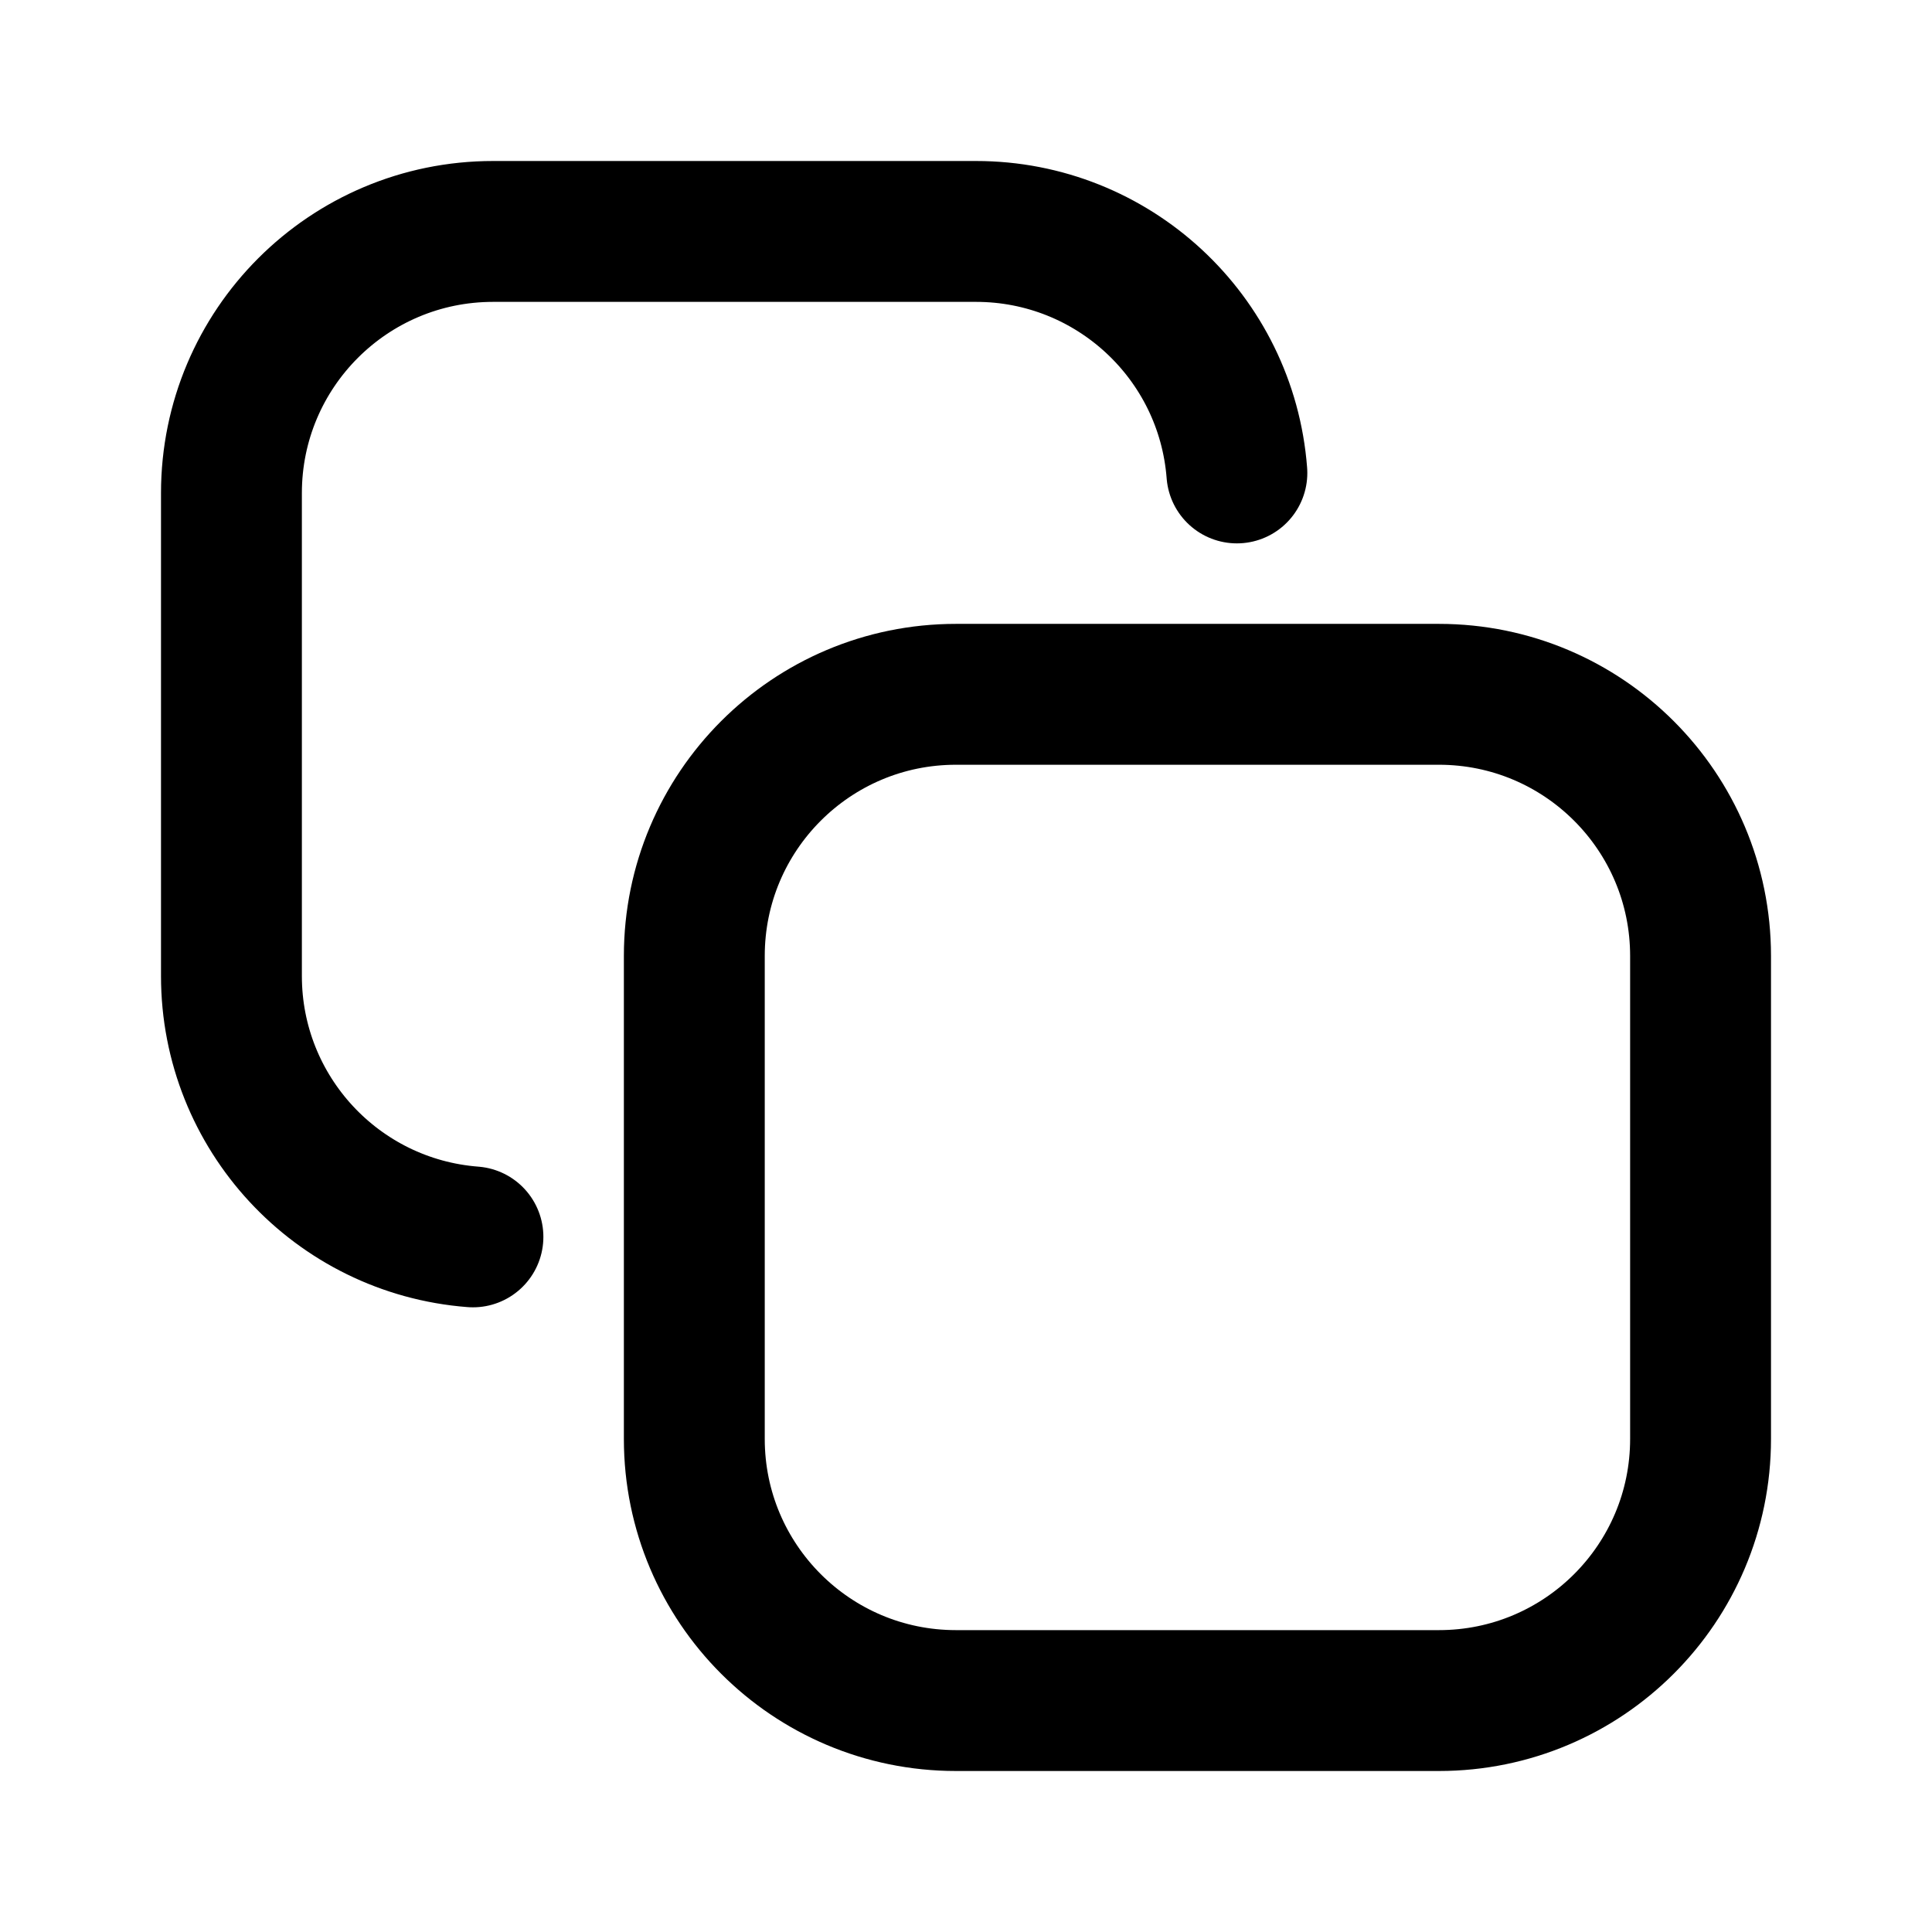
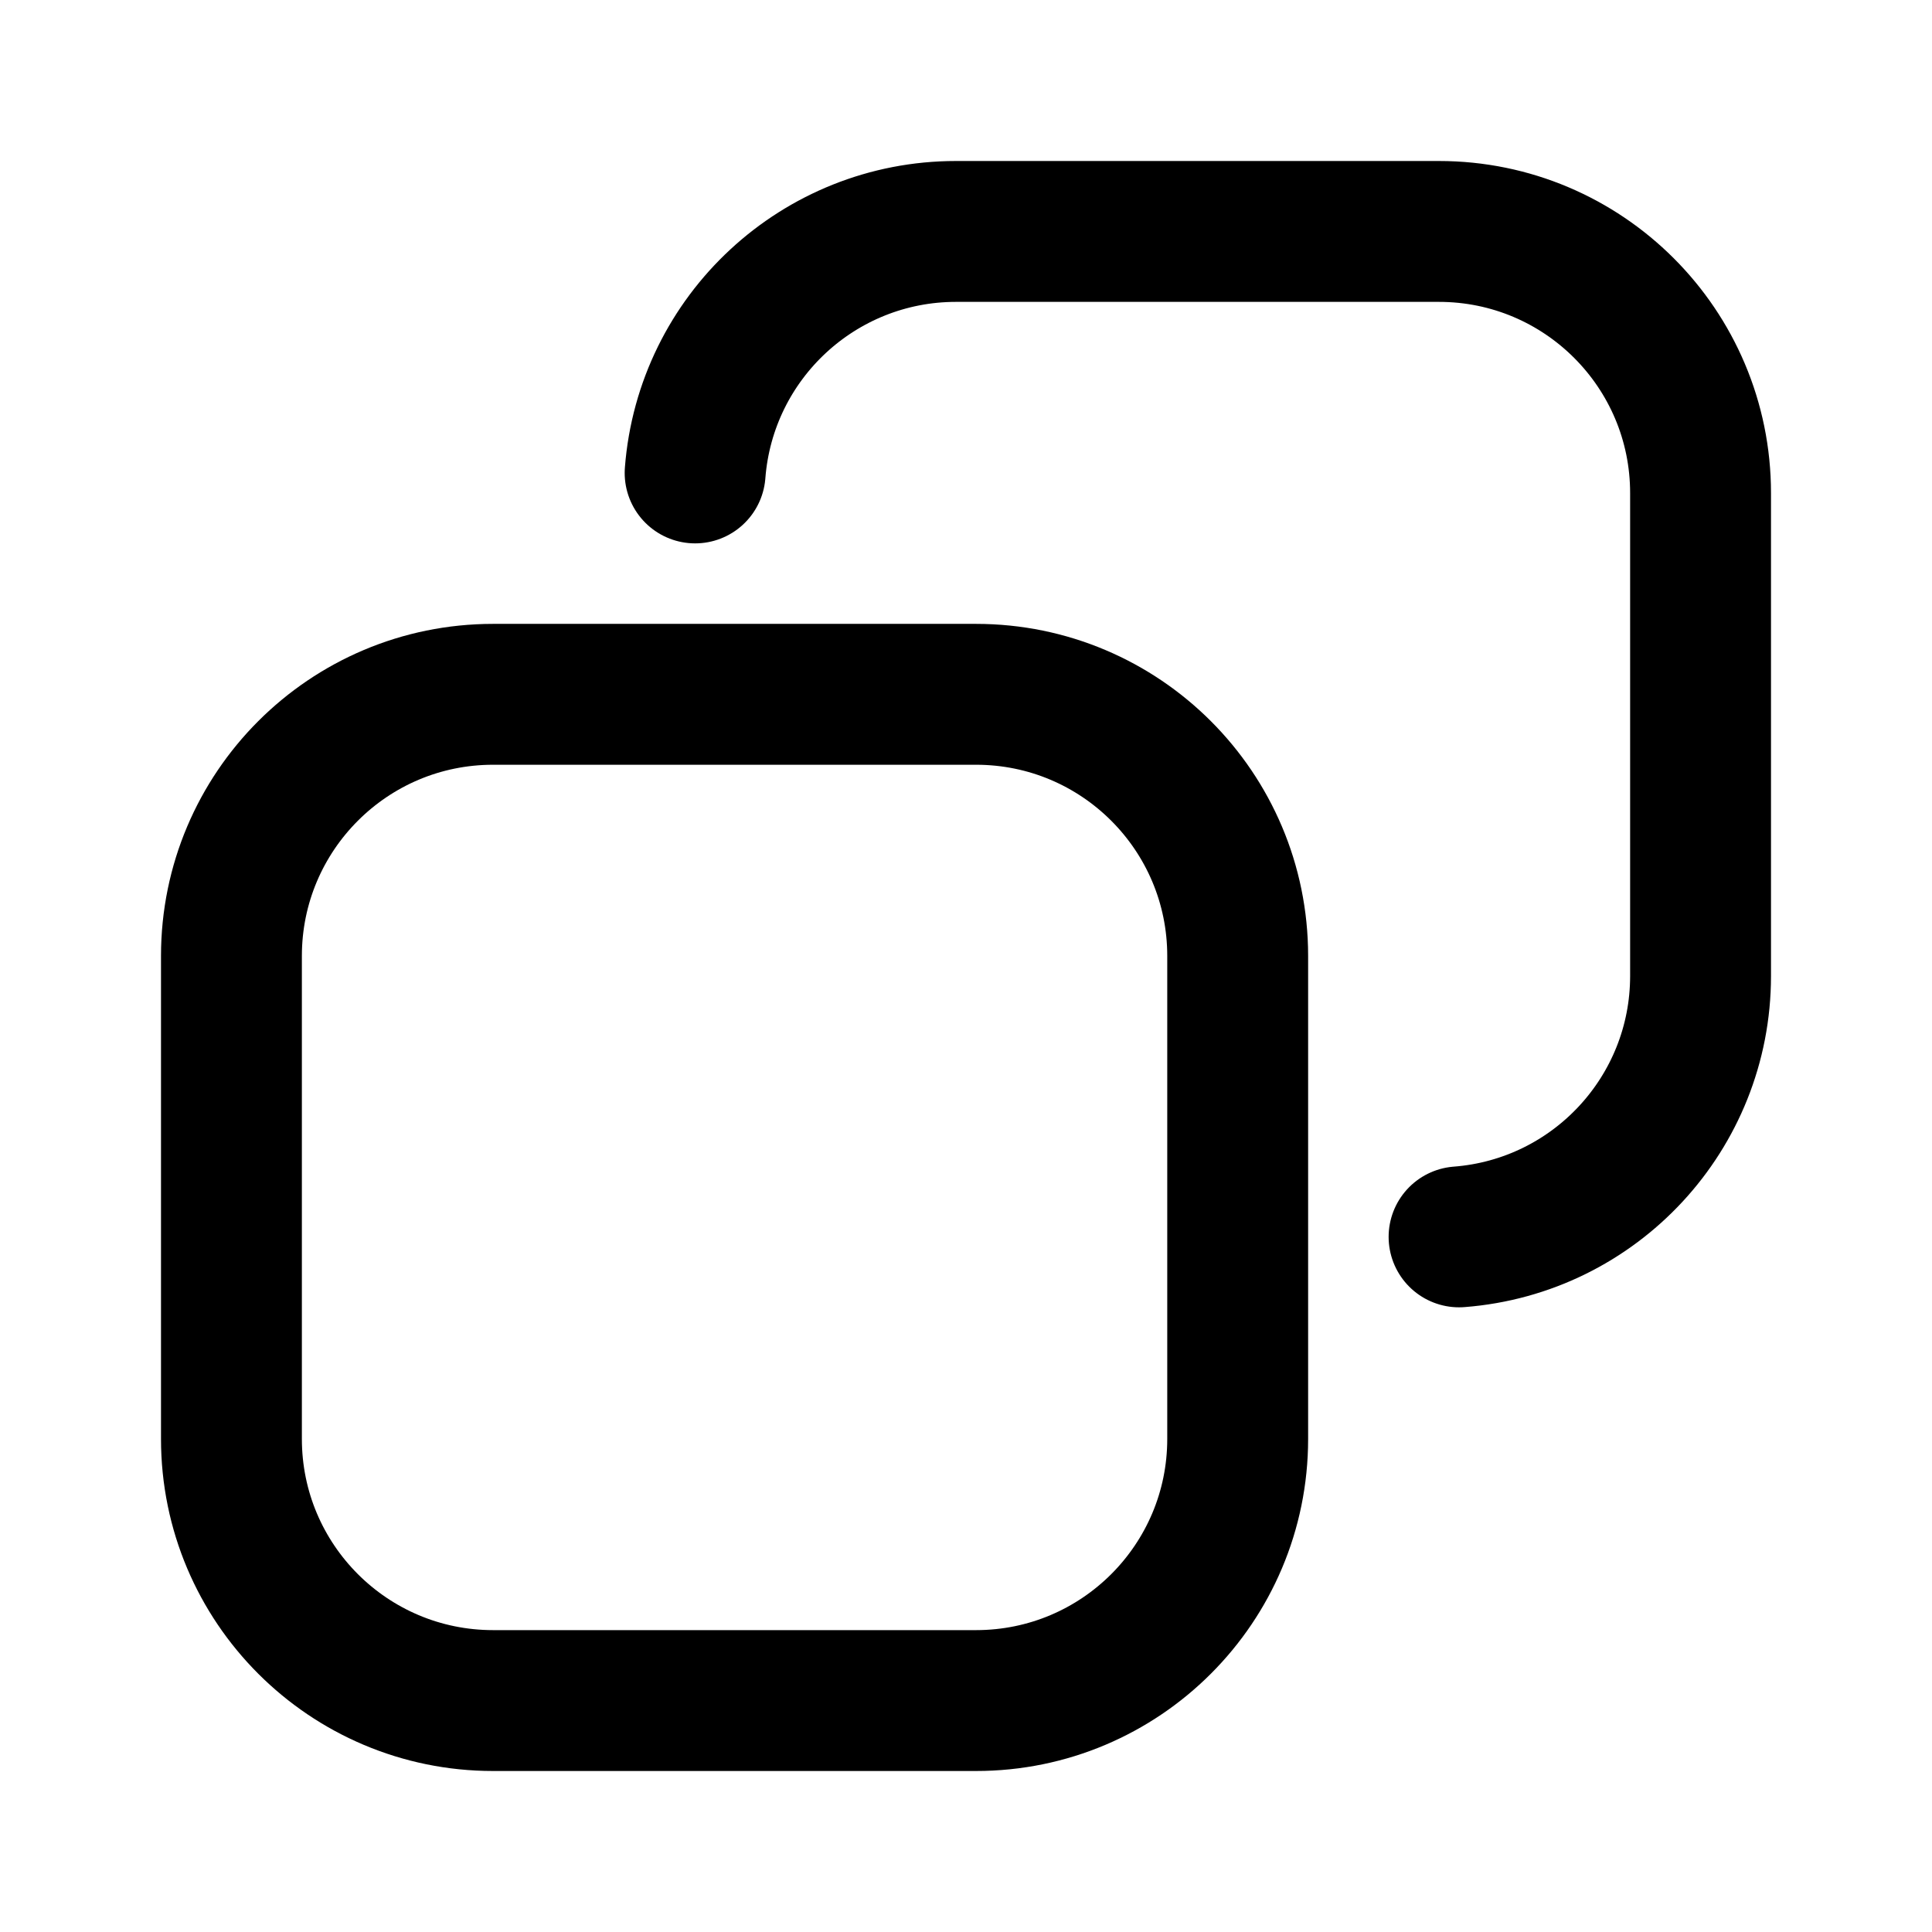
<svg xmlns="http://www.w3.org/2000/svg" viewBox="0 0 24 24" fill="none" stroke="currentColor" stroke-width="1.75" stroke-linecap="round" stroke-linejoin="round">
  <g data-part="back">
-     <path d="M5.875 15.365 A3.25 3.25 0 0 1 2.875 12.125 V6.125 A3.25 3.25 0 0 1 6.125 2.875 H12.125 A3.25 3.25 0 0 1 15.365 5.875" />
+     <path d="M18.125 15.365 A3.25 3.25 0 0 0 21.125 12.125 V6.125 A3.25 3.25 0 0 0 17.875 2.875 H11.875 A3.25 3.25 0 0 0 8.635 5.875" />
  </g>
  <g data-part="front">
-     <path d="M11.875 8.625 H17.875 A3.25 3.25 0 0 1 21.125 11.875 V17.875 A3.25 3.25 0 0 1 17.875 21.125 H11.875 A3.25 3.25 0 0 1 8.625 17.875 V11.875 A3.25 3.25 0 0 1 11.875 8.625 Z" />
+     <path d="M12.125 8.625 H6.125 A3.25 3.25 0 0 0 2.875 11.875 V17.875 A3.25 3.25 0 0 0 6.125 21.125 H12.125 A3.25 3.25 0 0 0 15.375 17.875 V11.875 A3.25 3.25 0 0 0 12.125 8.625 Z" />
  </g>
</svg>
